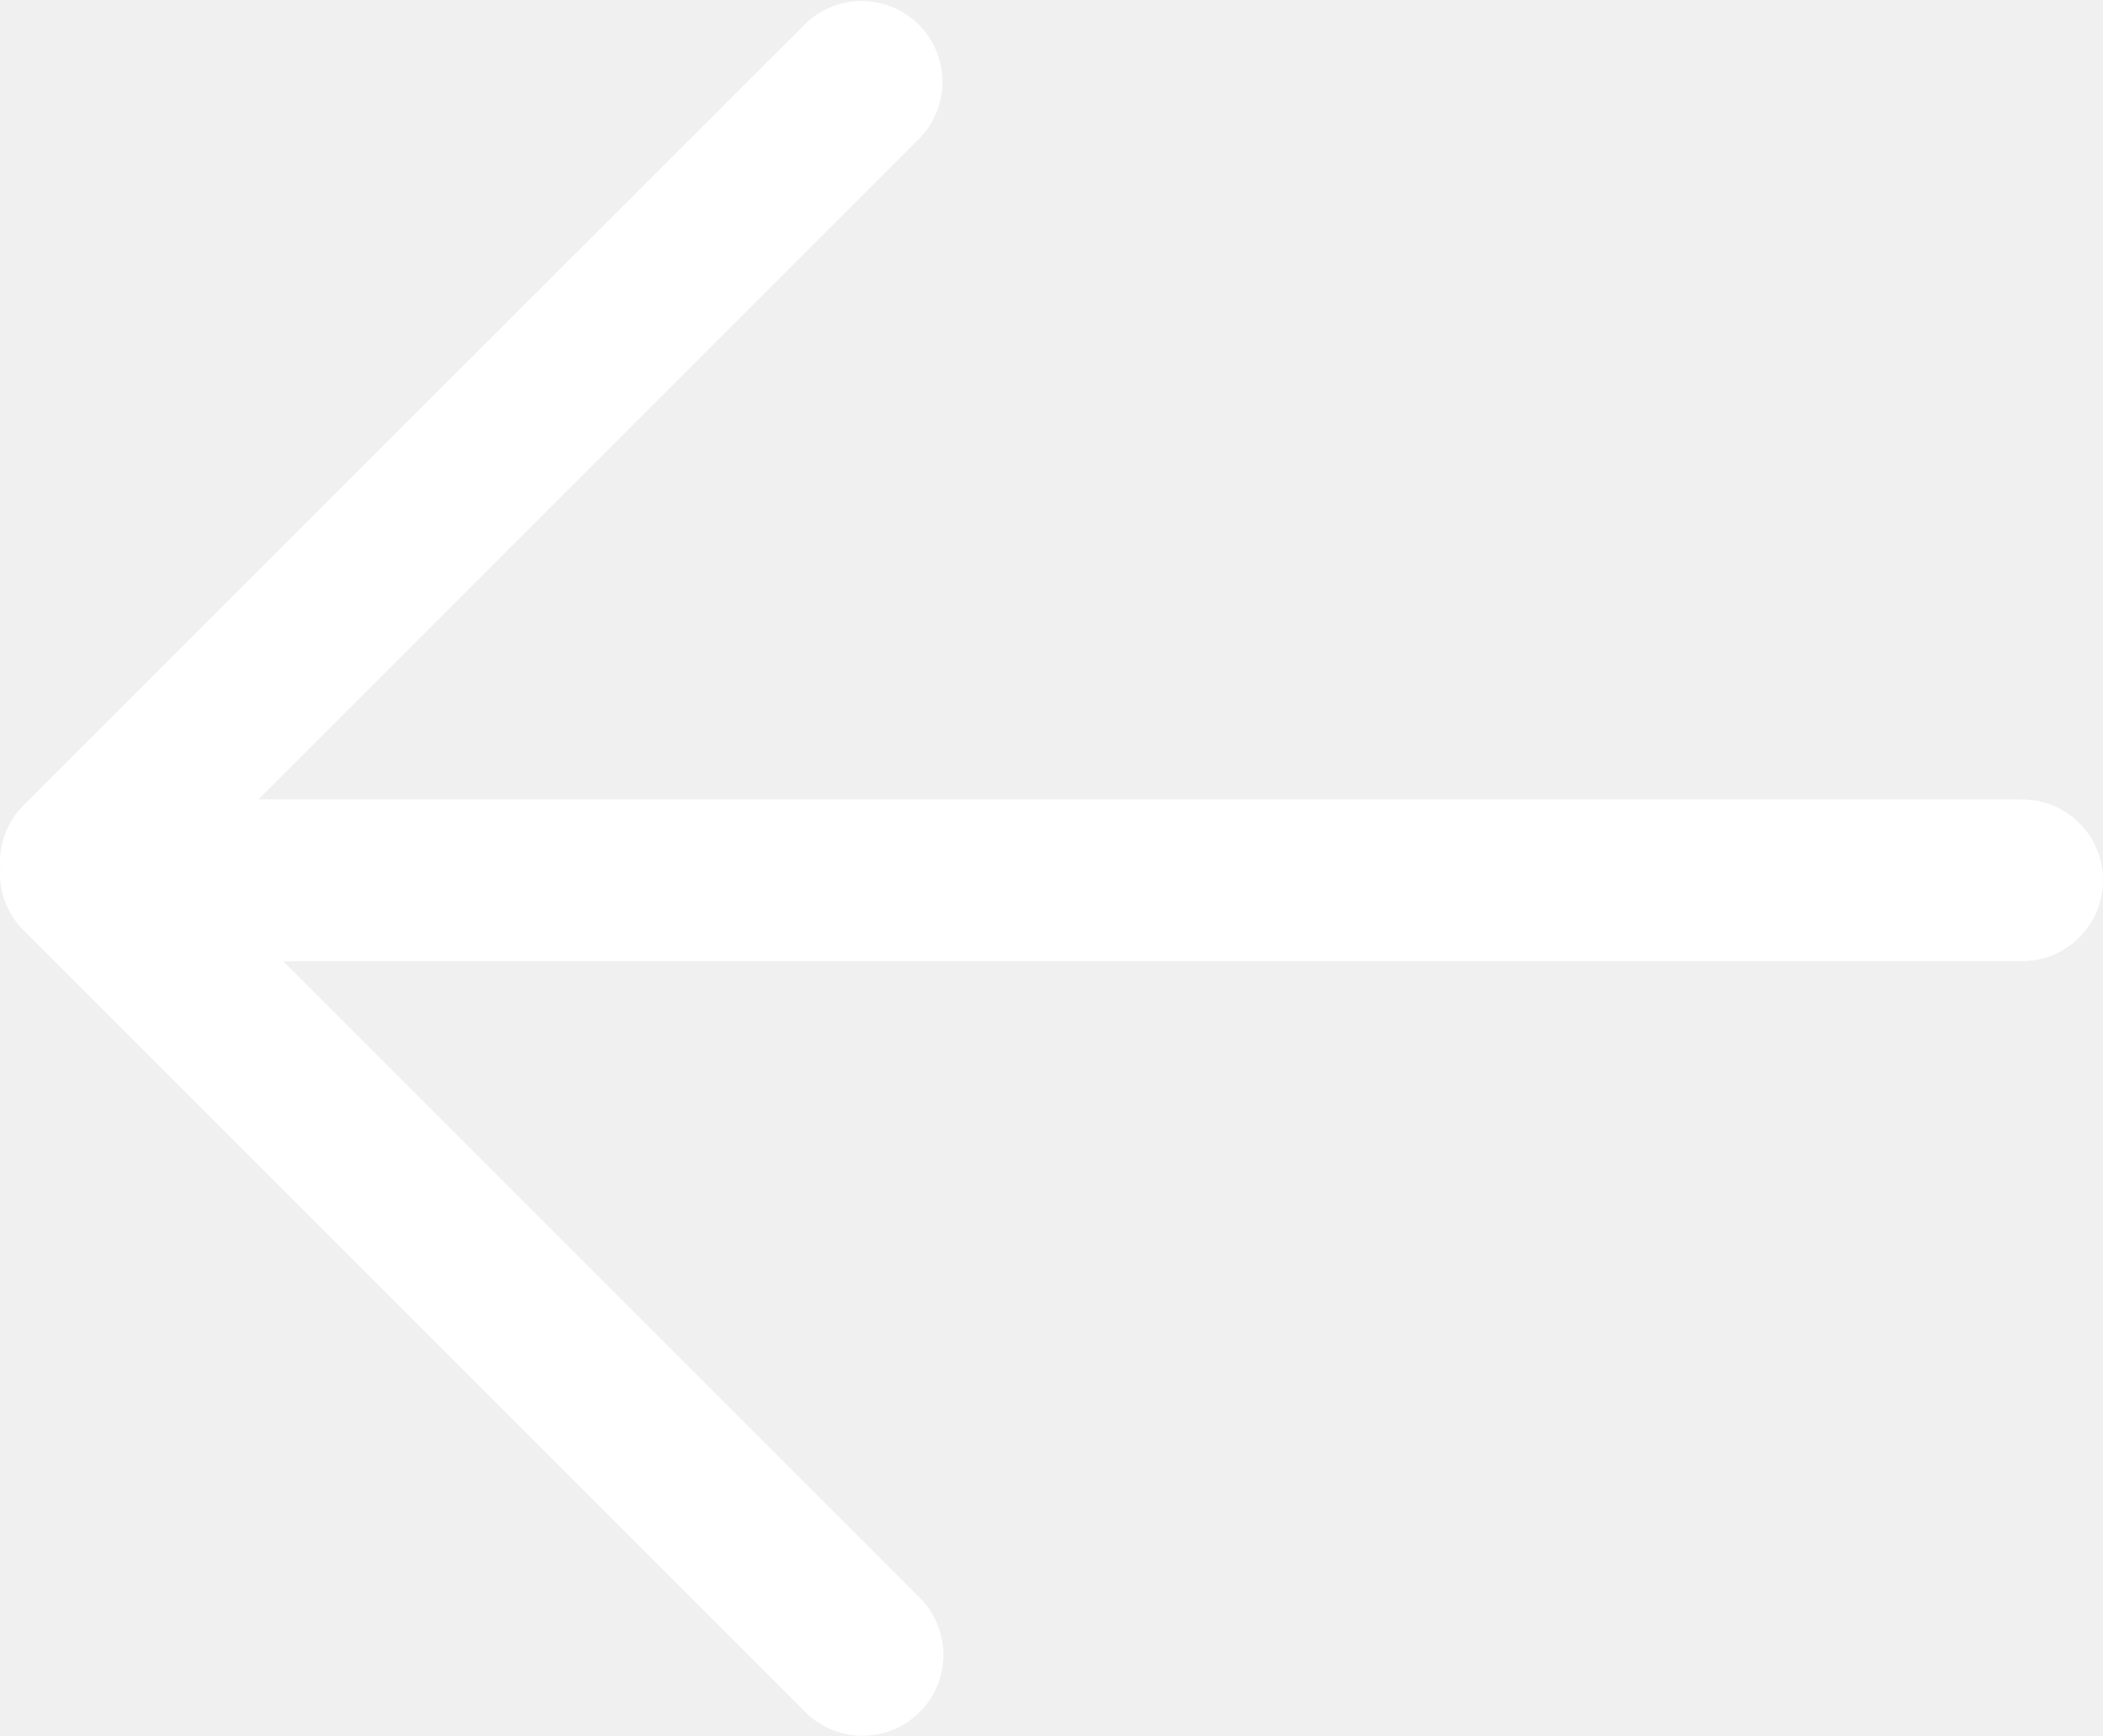
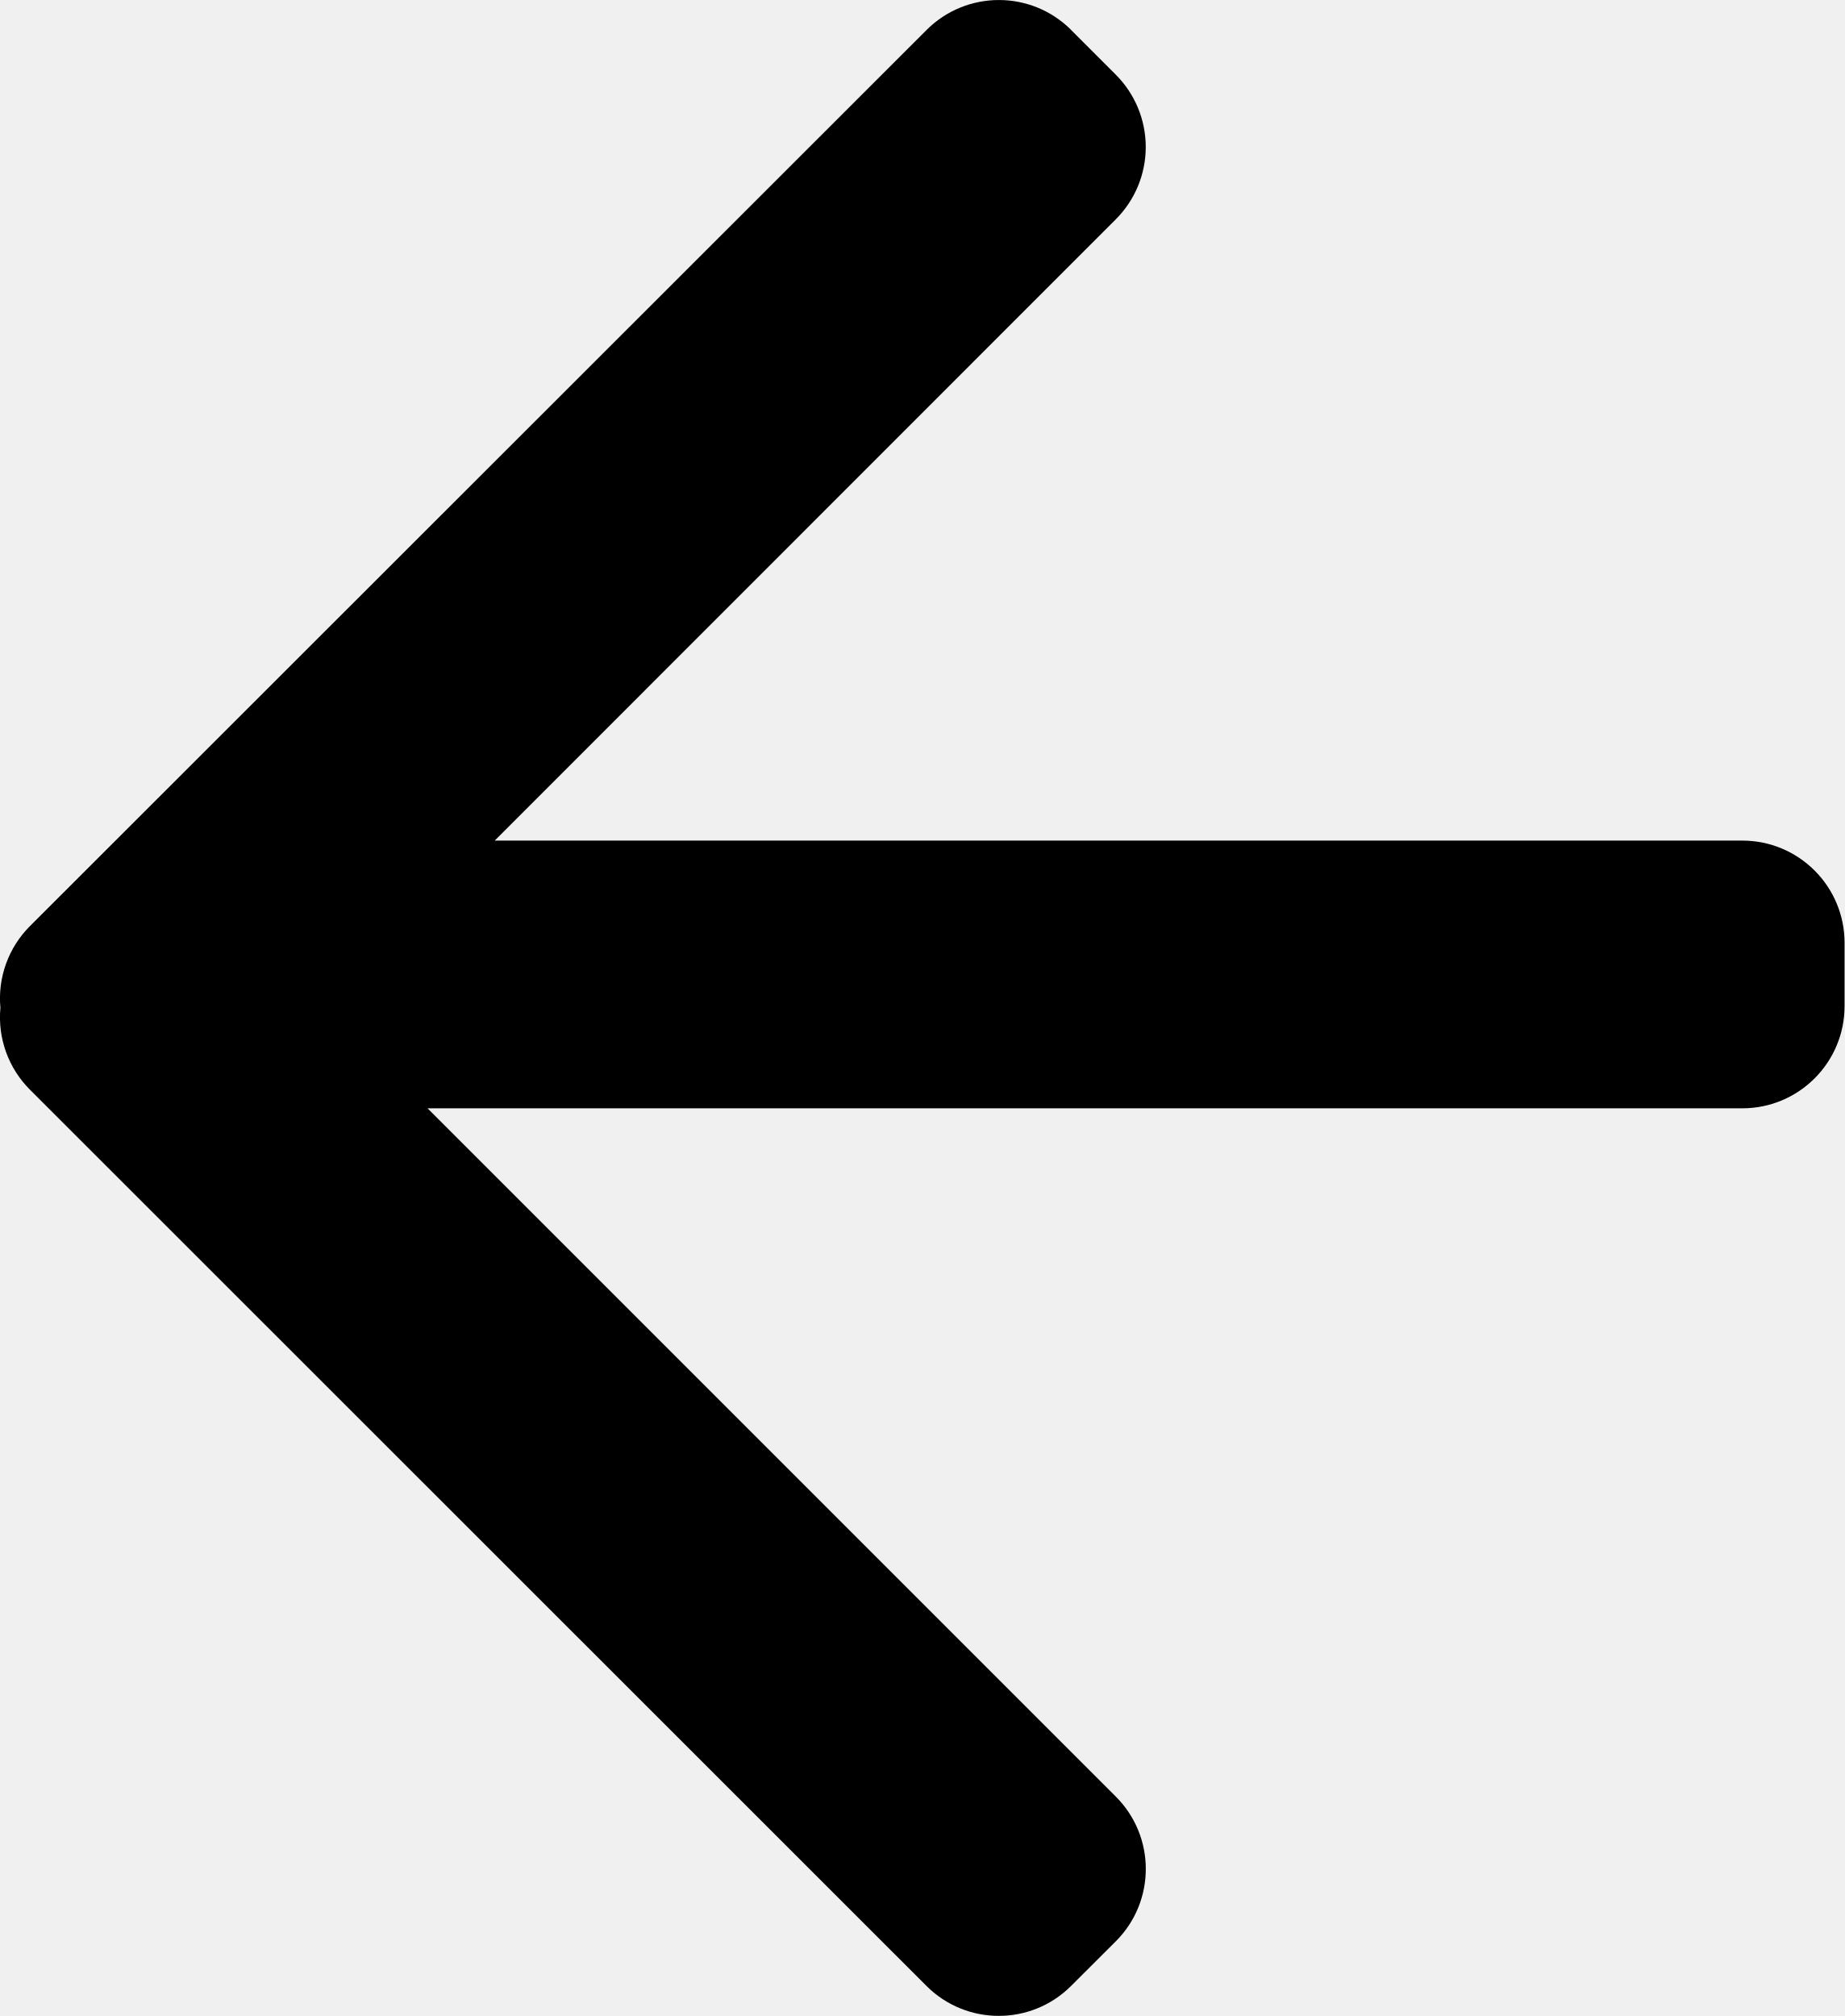
- <svg xmlns="http://www.w3.org/2000/svg" width="26.004" height="21.465" viewBox="0 0 26.004 21.465">
-   <path d="M10.373,21.587.706,11.921a1,1,0,0,1-.29-.78,1,1,0,0,1,.29-.769L10.373.707a1,1,0,0,1,1.414,1.414L3.609,10.3H25.418a1,1,0,0,1,0,2H3.914l7.872,7.872a1,1,0,0,1-1.414,1.415Z" transform="translate(-0.414 -0.414)" fill="#fff" />
+ <svg xmlns="http://www.w3.org/2000/svg" width="18.038" height="19.714" viewBox="0 0 18.038 19.714">
+   <path id="Union_27" data-name="Union 27" d="M7.564,19.563l-.437-.437a1,1,0,0,1,0-1.415L13.2,11.636H1a1,1,0,0,1-1-1v-.618a1,1,0,0,1,1-1H13.857L7.126,2.287a1,1,0,0,1,0-1.414L7.564.436a1,1,0,0,1,1.414,0L17.745,9.2a1,1,0,0,1,.289.8,1,1,0,0,1-.289.8L8.977,19.563a1,1,0,0,1-1.414,0Z" transform="translate(18.038 19.856) rotate(180)" fill="currentColor" />
</svg>
